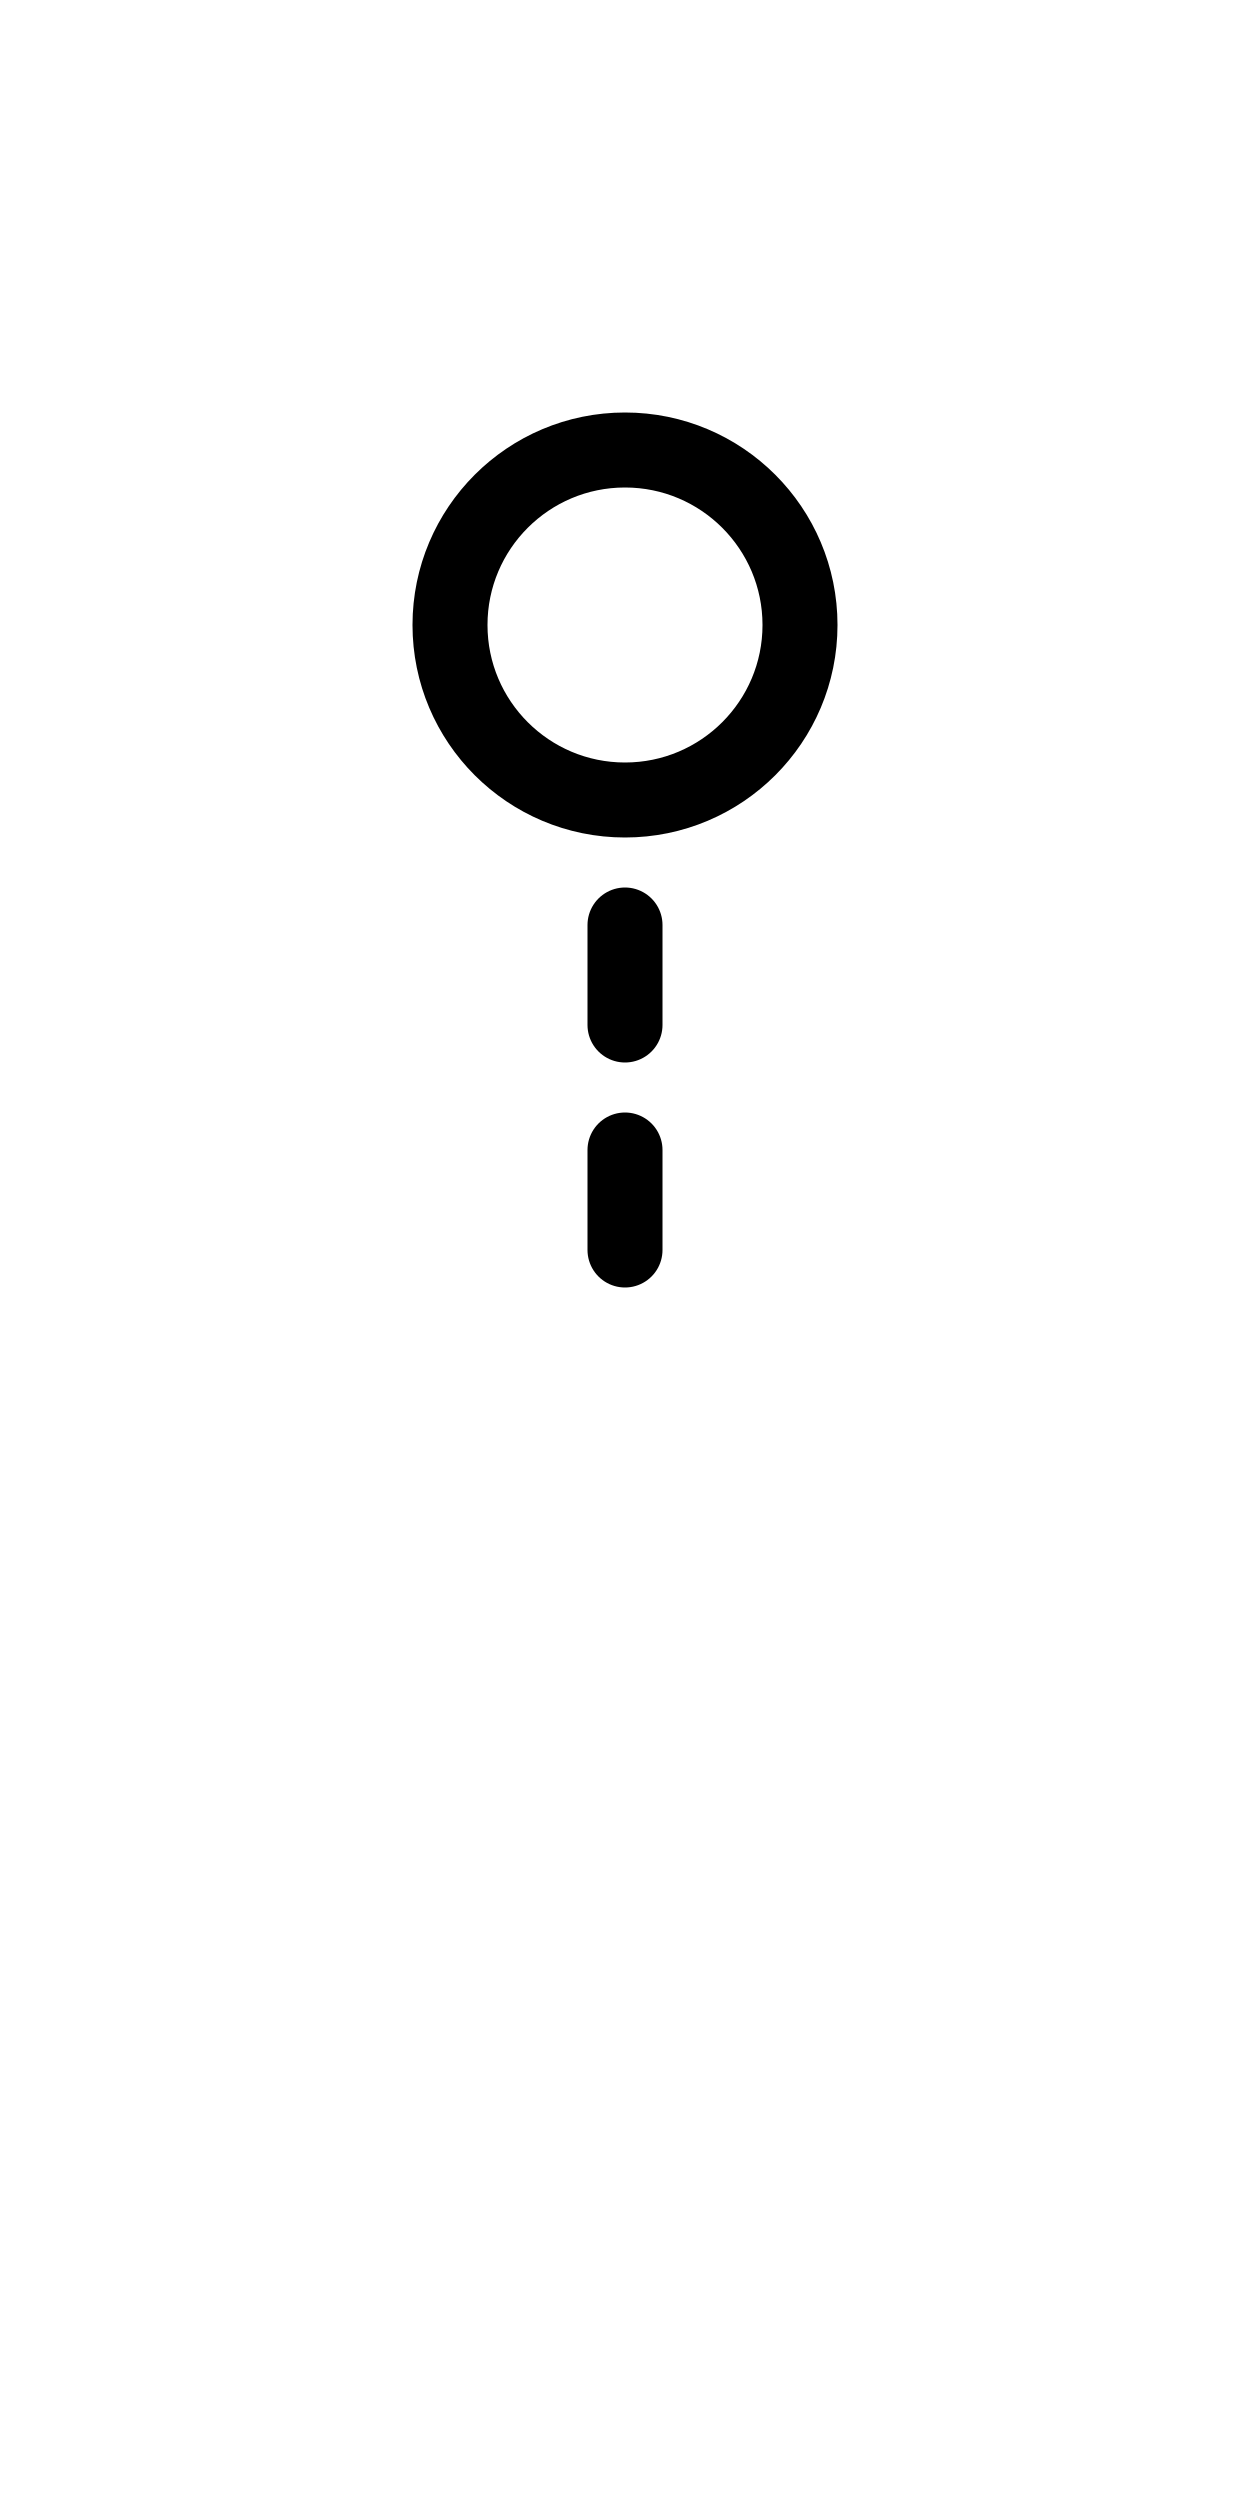
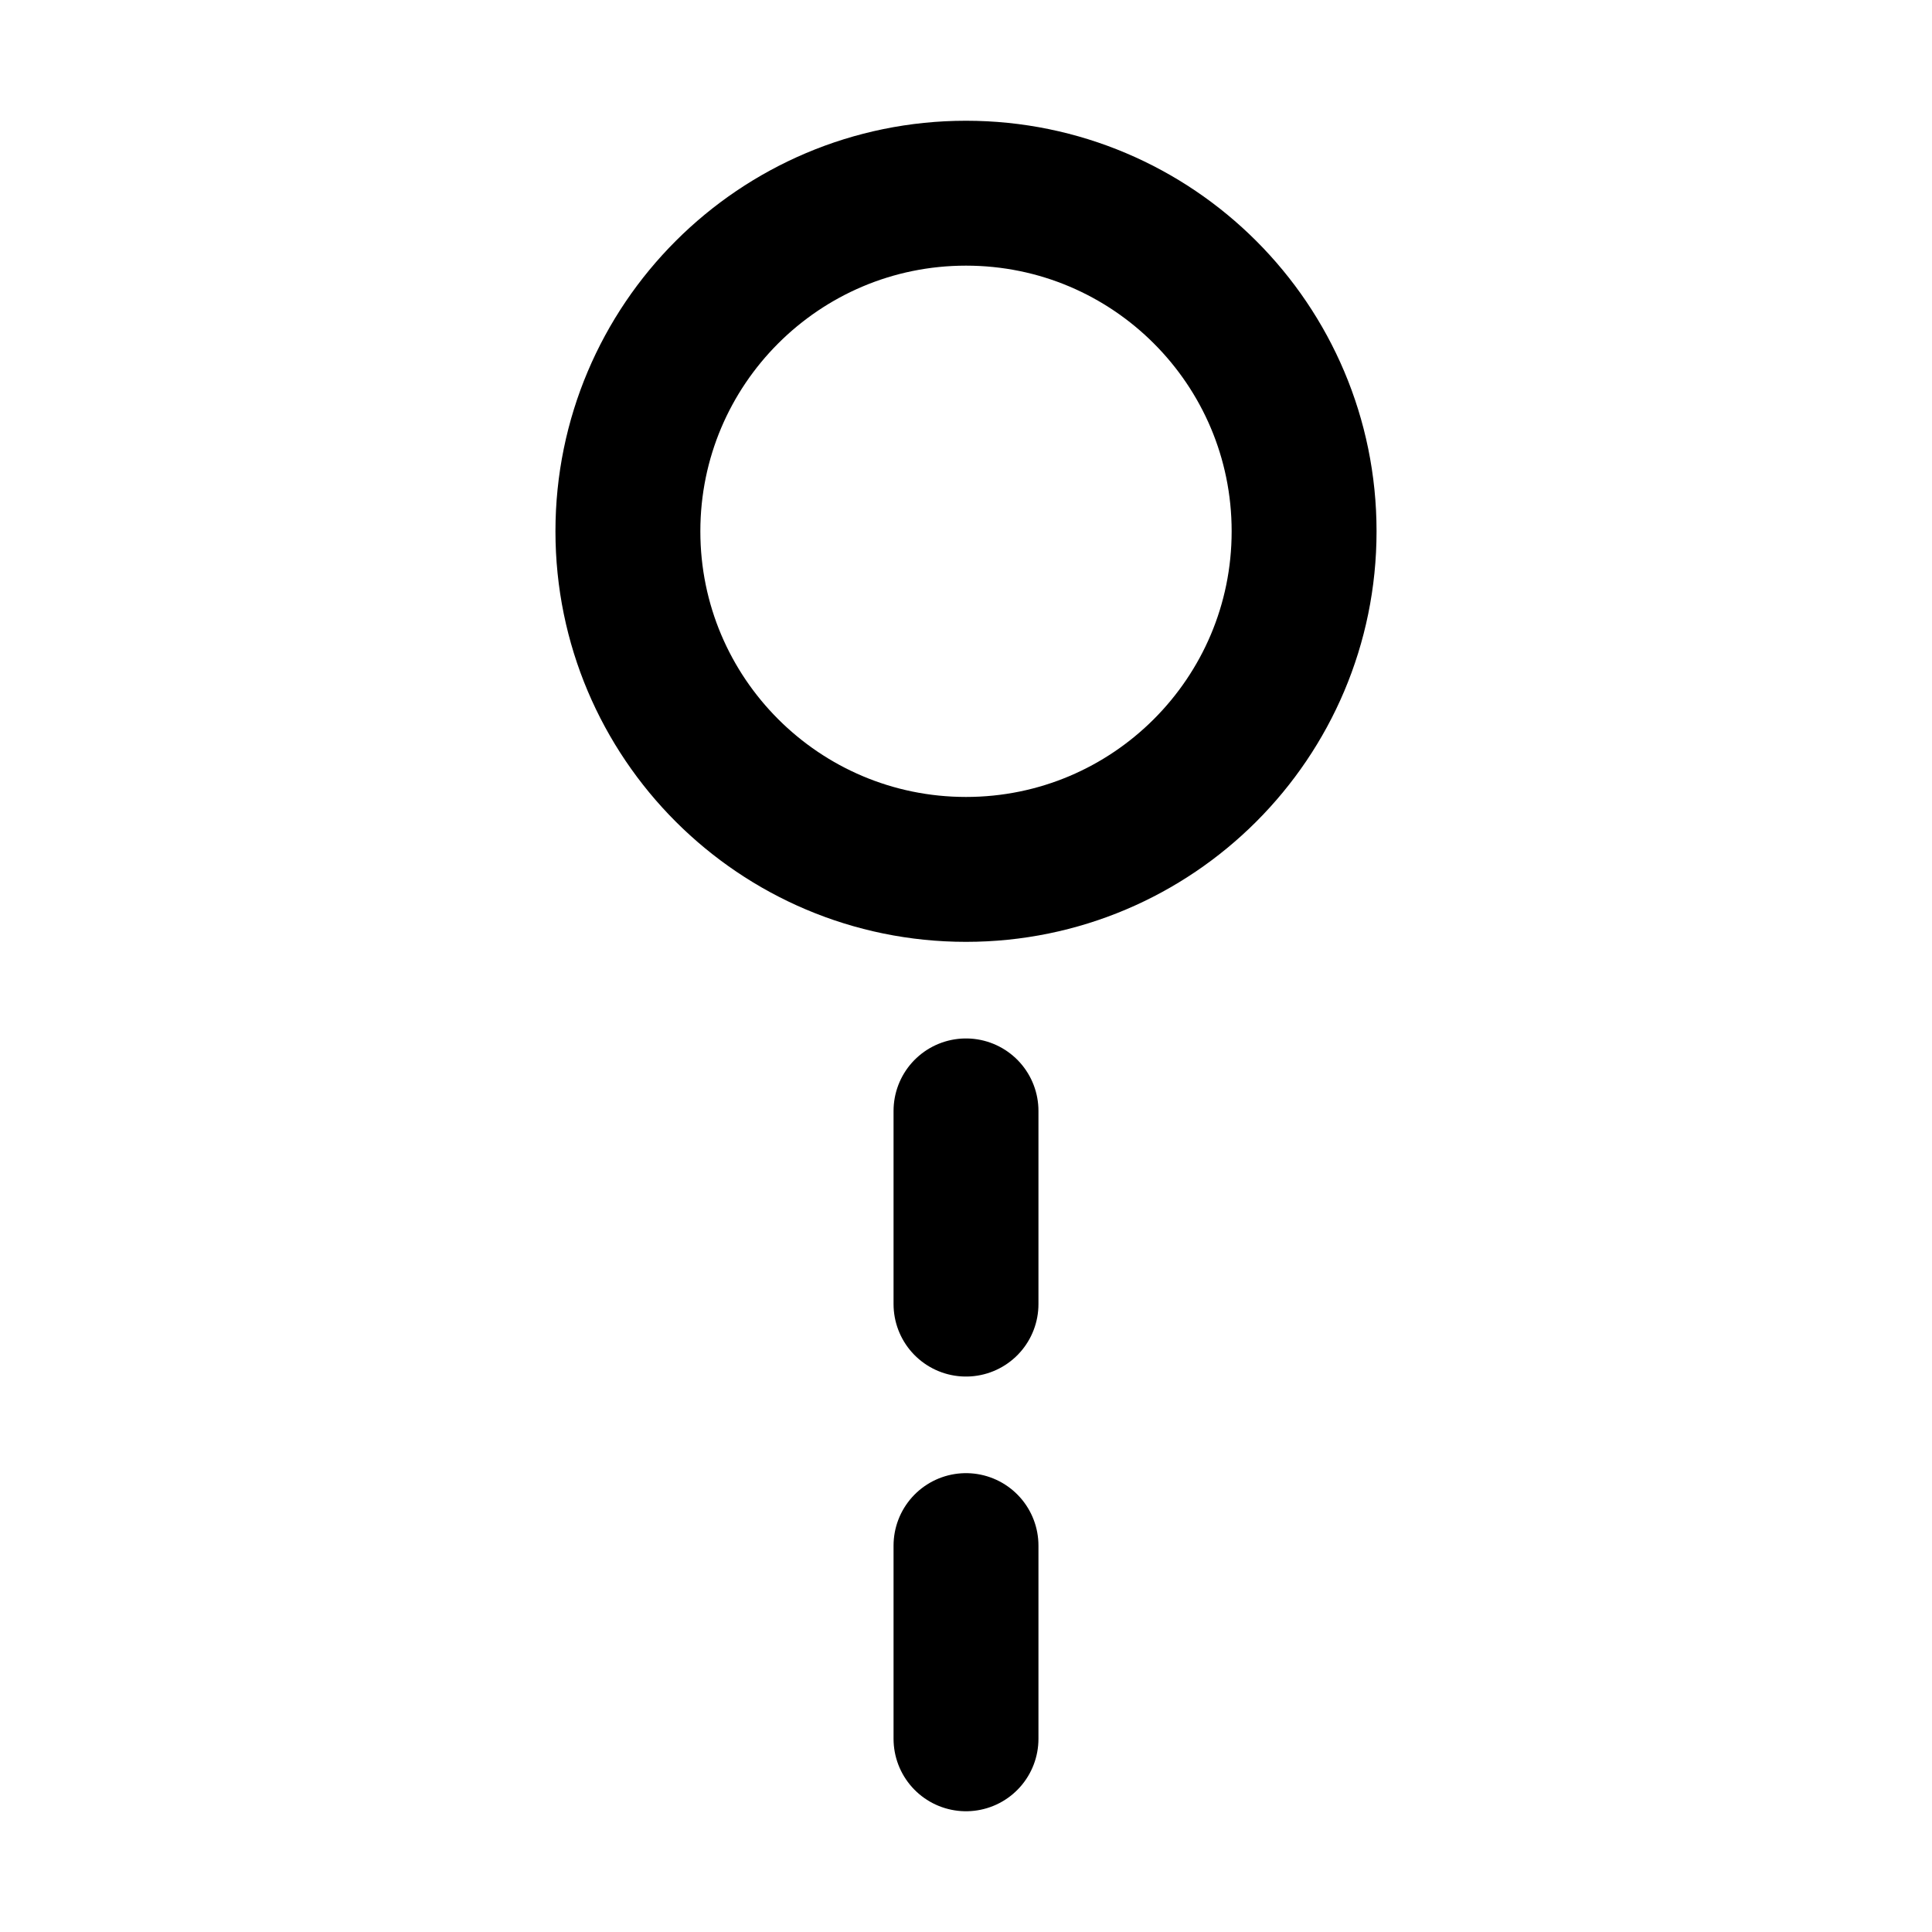
- <svg xmlns="http://www.w3.org/2000/svg" version="1.1" width="62.5" height="125" id="svg2" xml:space="preserve">
+ <svg xmlns="http://www.w3.org/2000/svg" version="1.1" width="50" height="50" id="svg2" xml:space="preserve">
  <defs id="defs6">
    <clipPath id="clipPath24">
      <path d="M 0,100 50,100 50,0 0,0 0,100 z" id="path26" />
    </clipPath>
  </defs>
-   <g transform="matrix(1.25,0,0,-1.25,0,125)" id="g10">
-     <g transform="translate(25,50)" id="g12">
+   <g transform="matrix(1.25,0,0,-1.25,0,50)" id="g10">
+     <g transform="translate(20,4)" id="g12">
      <path d="M 0,0 0,4" id="path14" style="fill:none;stroke:#000000;stroke-width:3;stroke-linecap:round;stroke-linejoin:round;stroke-miterlimit:4;stroke-opacity:1;stroke-dasharray:none" />
    </g>
-     <g transform="translate(25,59)" id="g16">
+     <g transform="translate(20,13)" id="g16">
      <path d="M 0,0 0,4" id="path18" style="fill:none;stroke:#000000;stroke-width:3;stroke-linecap:round;stroke-linejoin:round;stroke-miterlimit:4;stroke-opacity:1;stroke-dasharray:none" />
    </g>
-     <g id="g20">
+     <g transform="translate(-5,-46)" id="g20">
      <g clip-path="url(#clipPath24)" id="g22">
        <g transform="translate(25,82)" id="g28">
          <path d="m 0,0 c 3.866,0 7,-3.134 7,-7 0,-3.866 -3.134,-7 -7,-7 -3.866,0 -7,3.134 -7,7 0,3.866 3.134,7 7,7 z" id="path30" style="fill:none;stroke:#000000;stroke-width:3;stroke-linecap:round;stroke-linejoin:round;stroke-miterlimit:4;stroke-opacity:1;stroke-dasharray:none" />
        </g>
      </g>
    </g>
  </g>
</svg>
